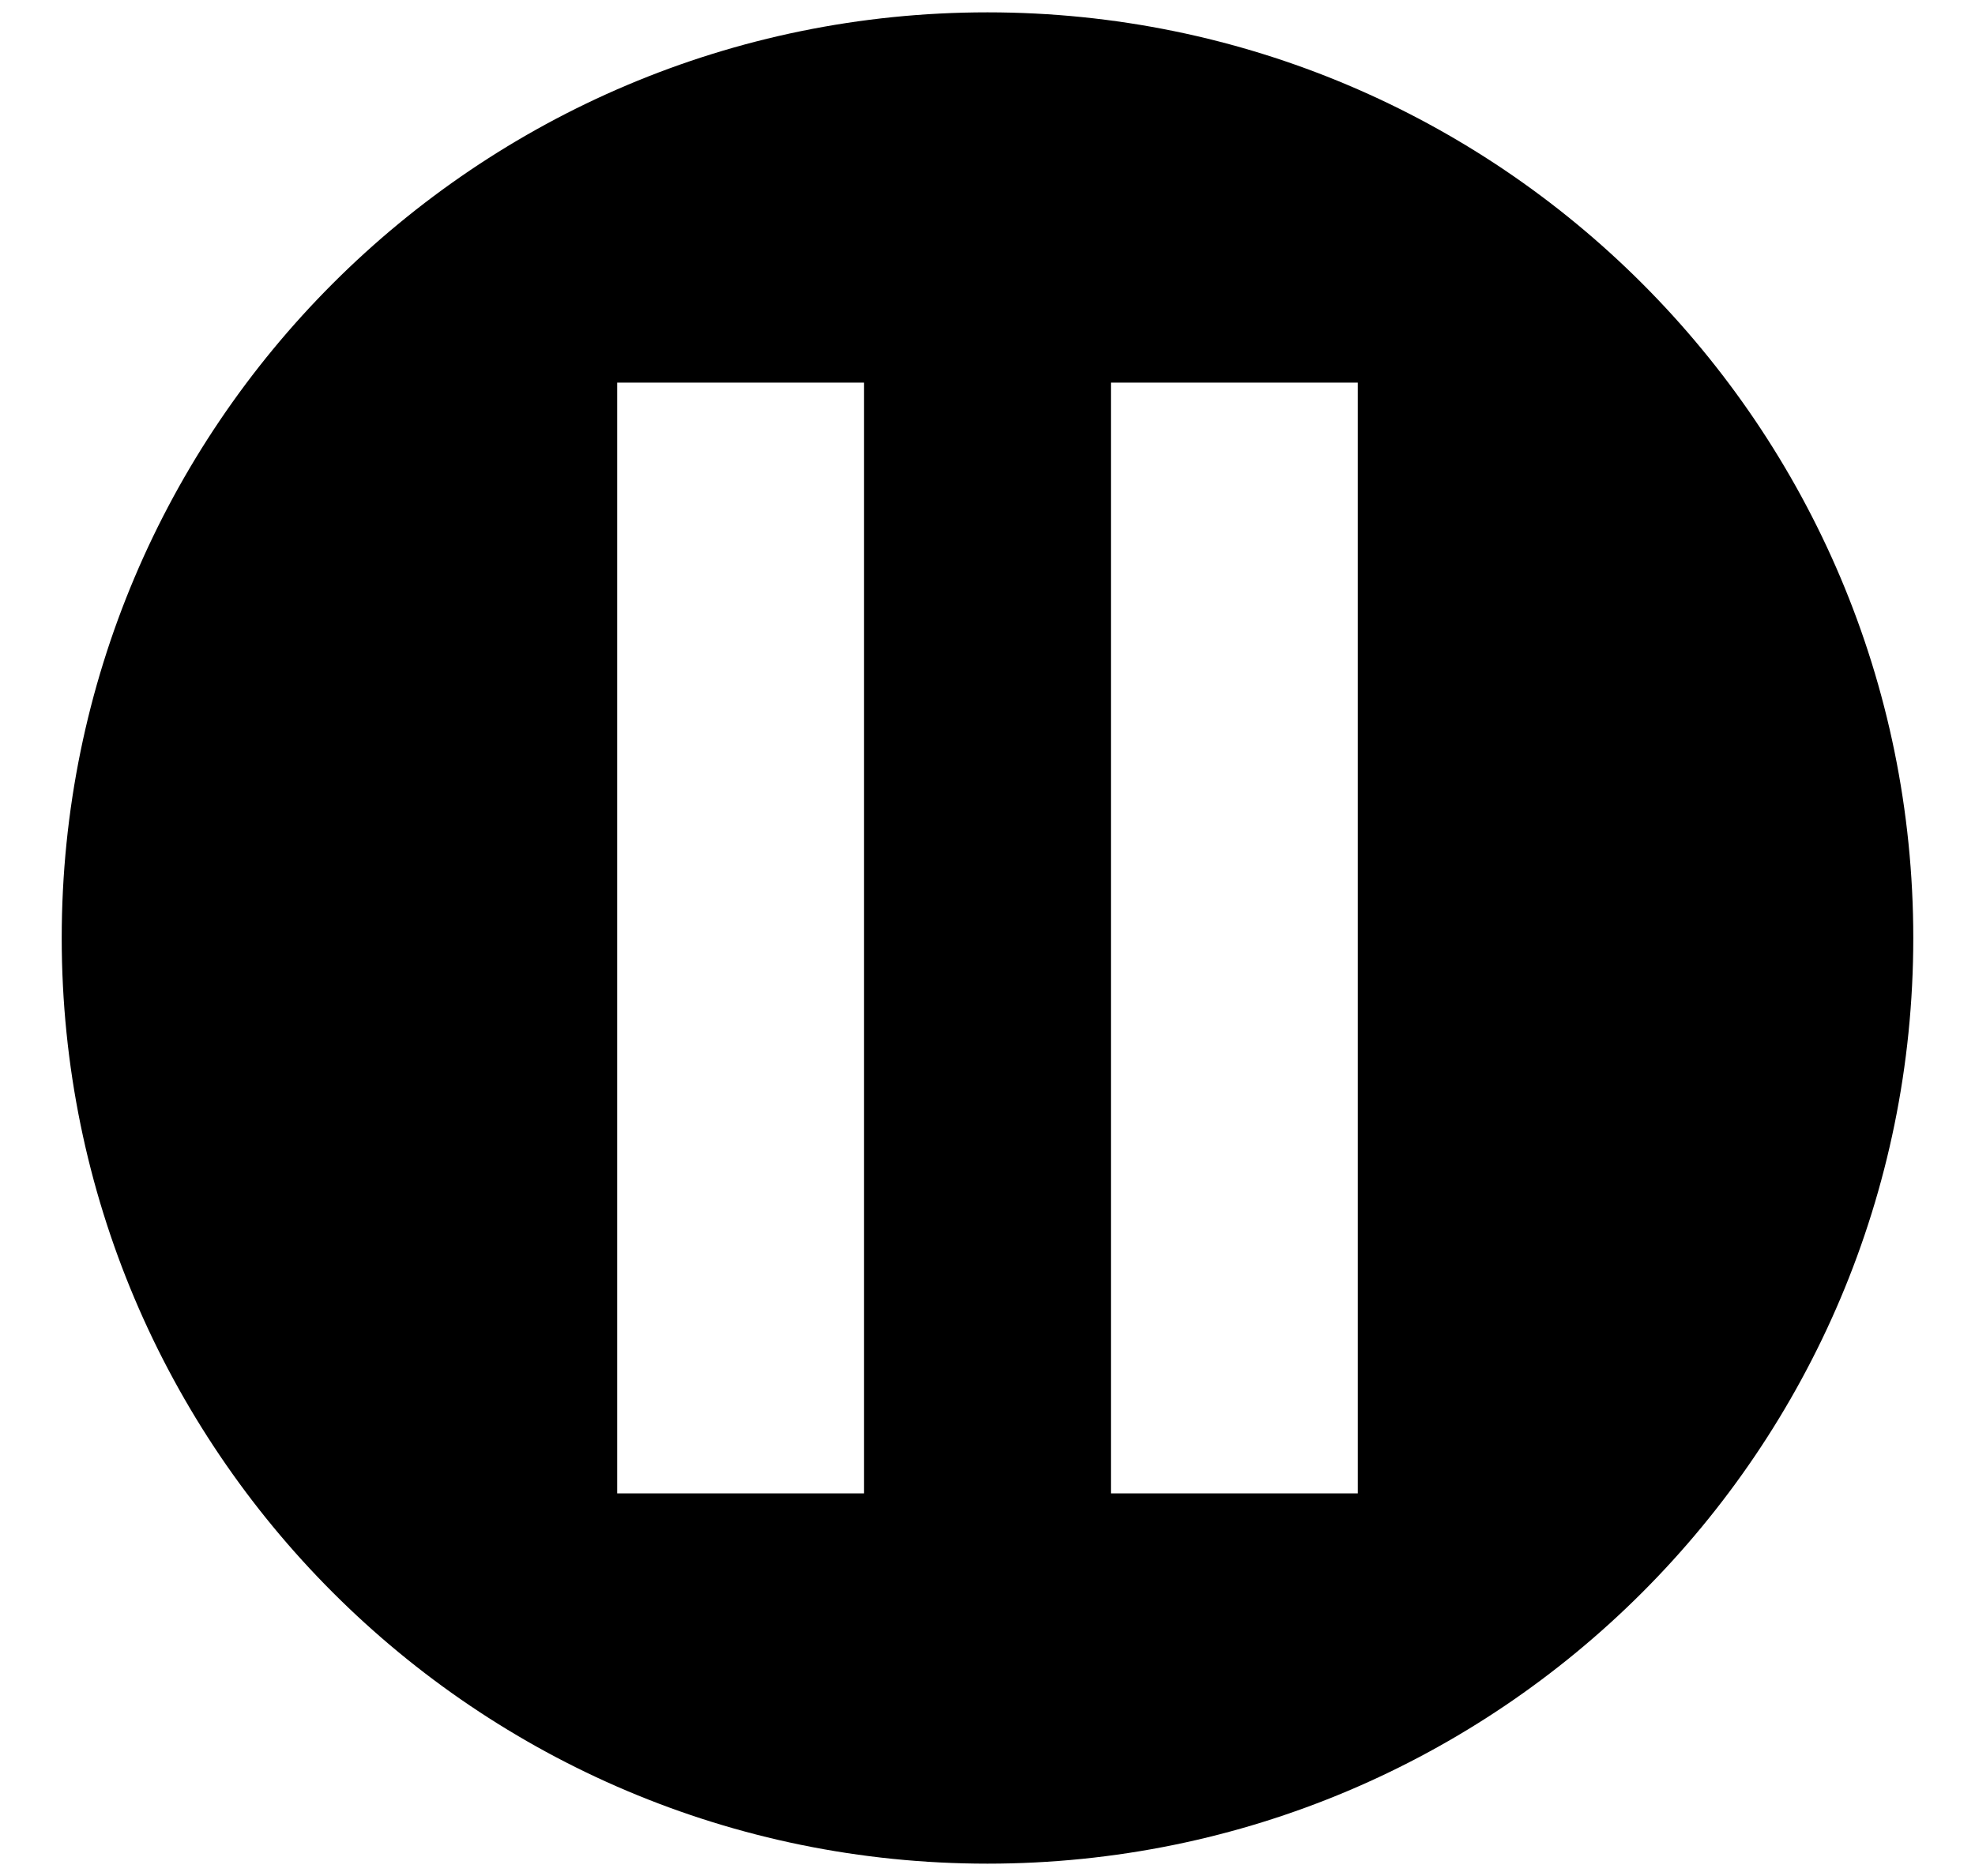
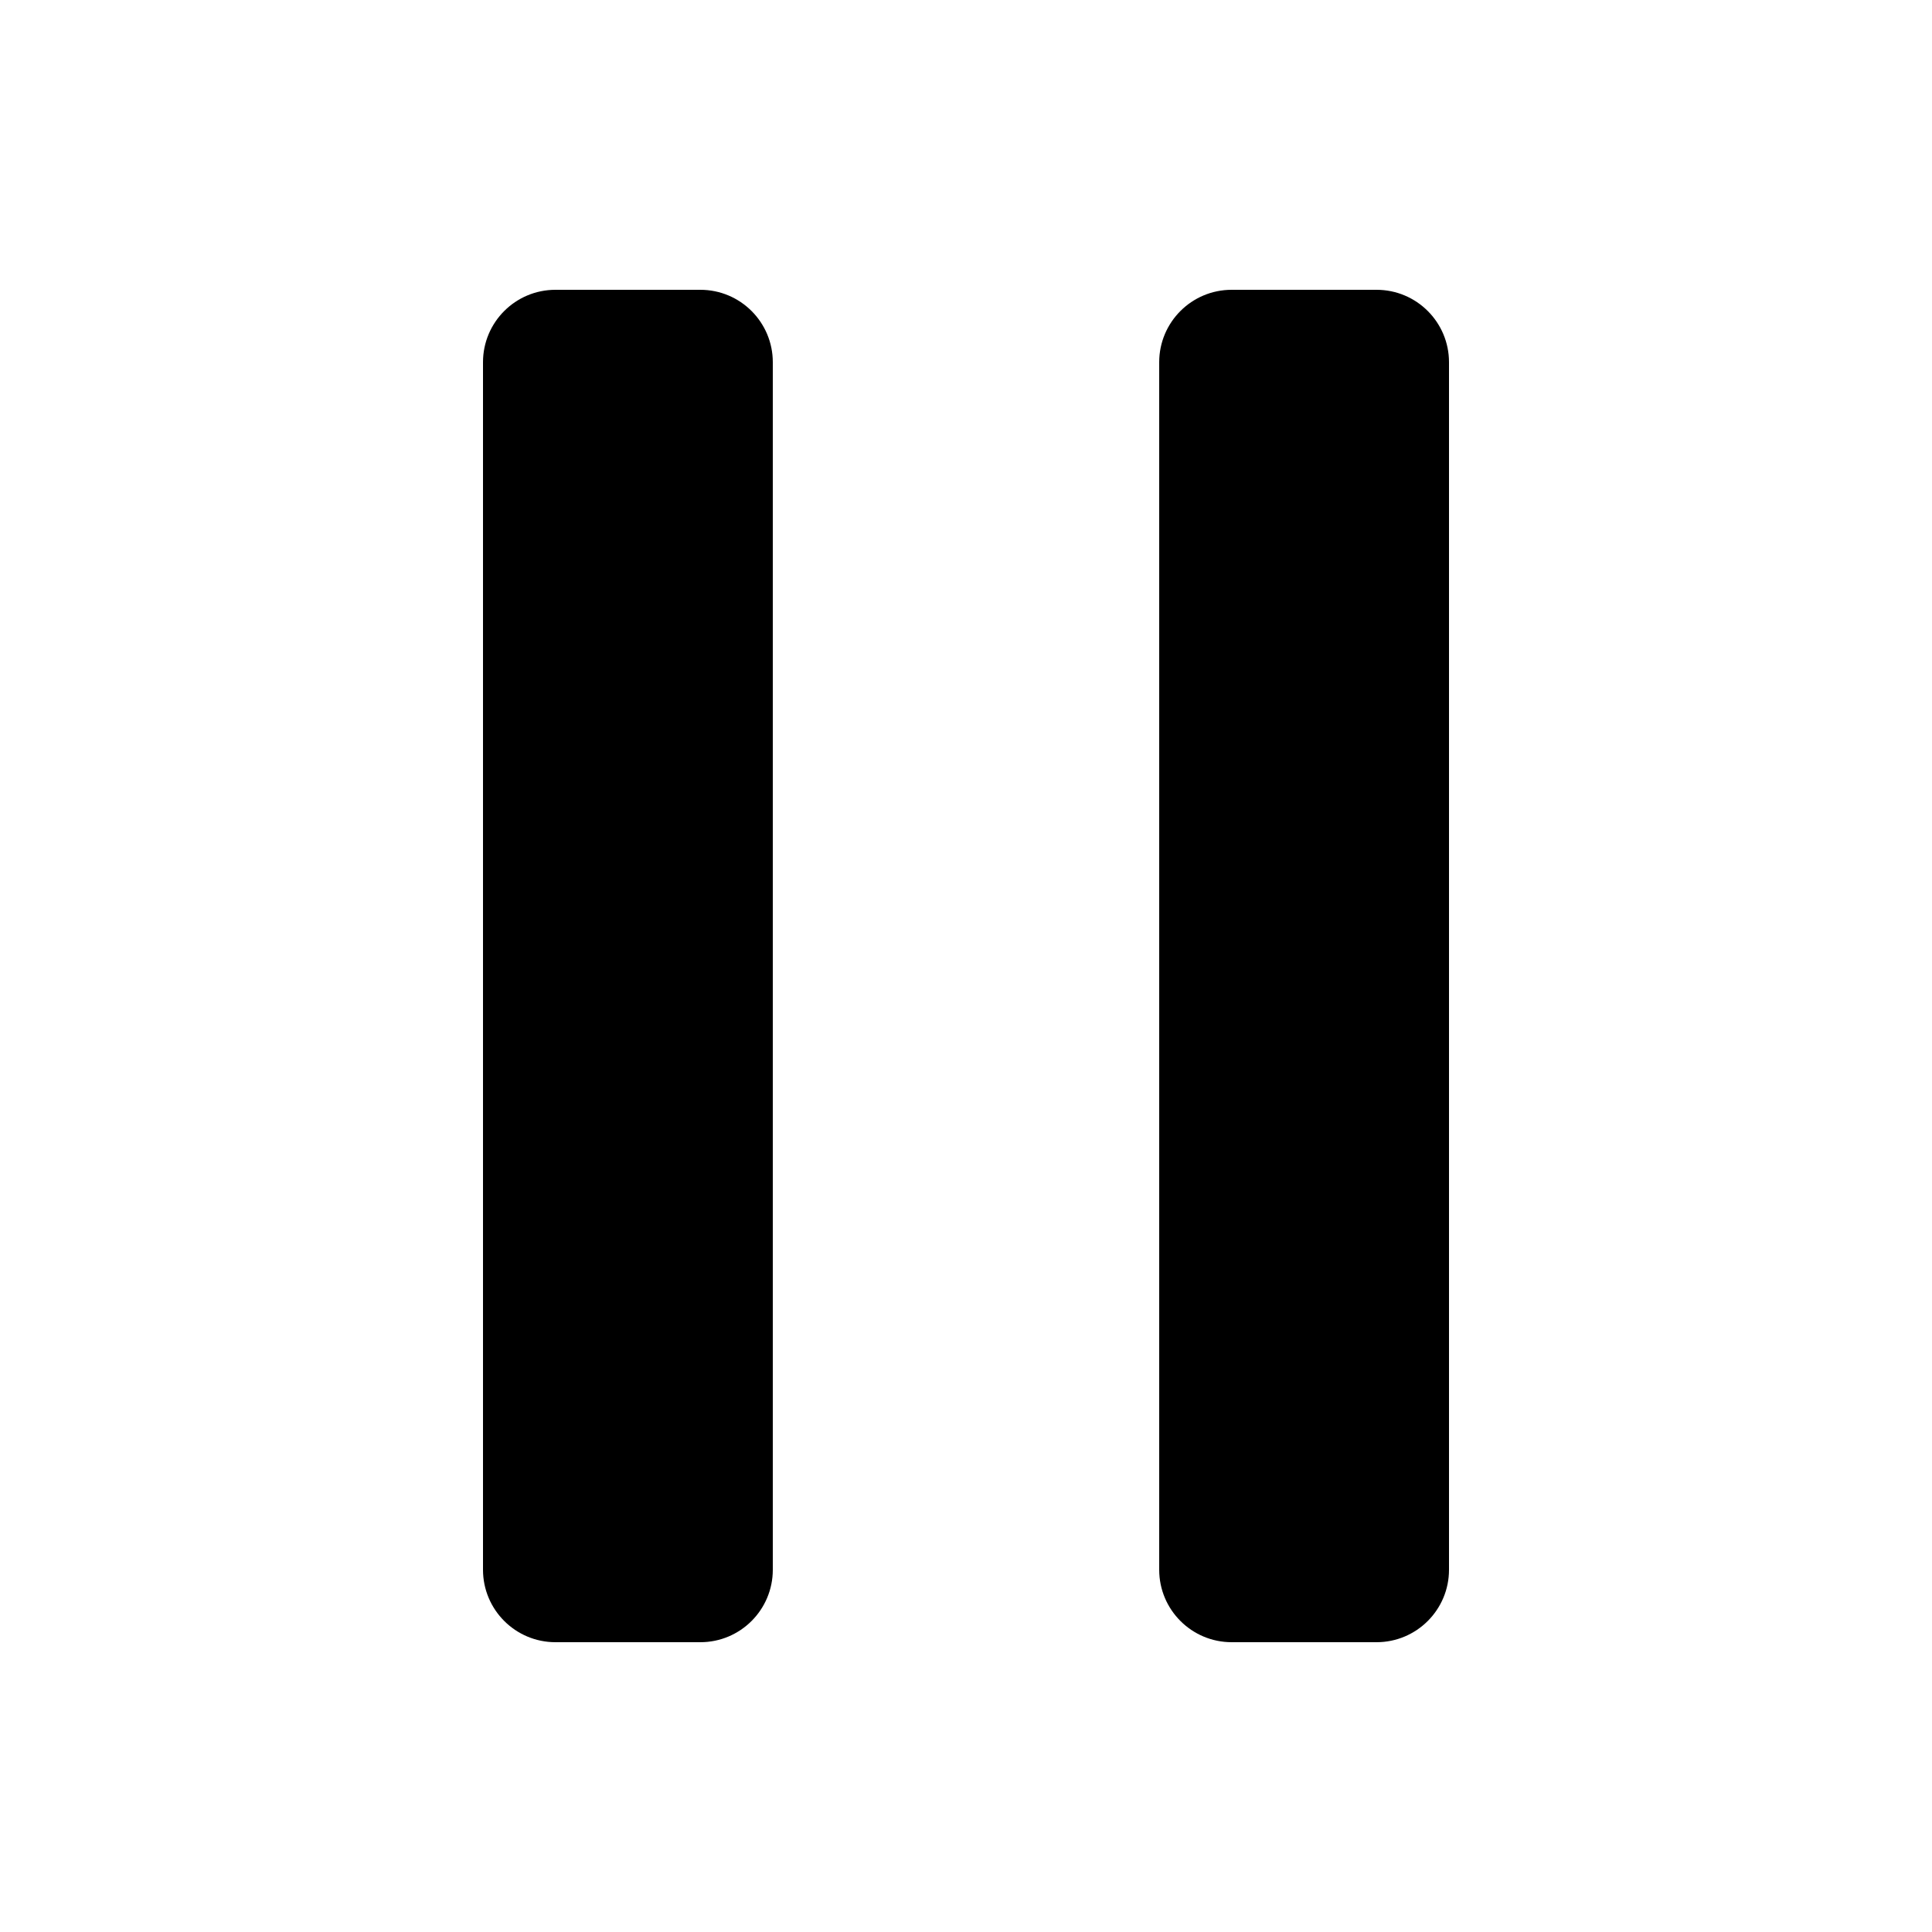
- <svg xmlns="http://www.w3.org/2000/svg" viewBox="0 0 20 19" fill="none">
-   <path d="M10 0.125C4.822 0.125 0.625 4.322 0.625 9.5C0.625 14.678 4.822 18.875 10 18.875C15.178 18.875 19.375 14.678 19.375 9.5C19.375 4.322 15.178 0.125 10 0.125ZM8.75 15.125H6.25V3.875H8.75V15.125ZM13.75 15.125H11.25V3.875H13.75V15.125Z" fill="currentColor" />
+ <svg xmlns="http://www.w3.org/2000/svg" viewBox="0 0 20 20" fill="currentColor" class="size-5">
+   <path d="M5.75 3a.75.75 0 0 0-.75.75v12.5c0 .414.336.75.75.75h1.5a.75.75 0 0 0 .75-.75V3.75A.75.75 0 0 0 7.25 3h-1.5ZM12.75 3a.75.75 0 0 0-.75.75v12.5c0 .414.336.75.75.75h1.5a.75.75 0 0 0 .75-.75V3.75a.75.75 0 0 0-.75-.75h-1.5Z" />
</svg>
